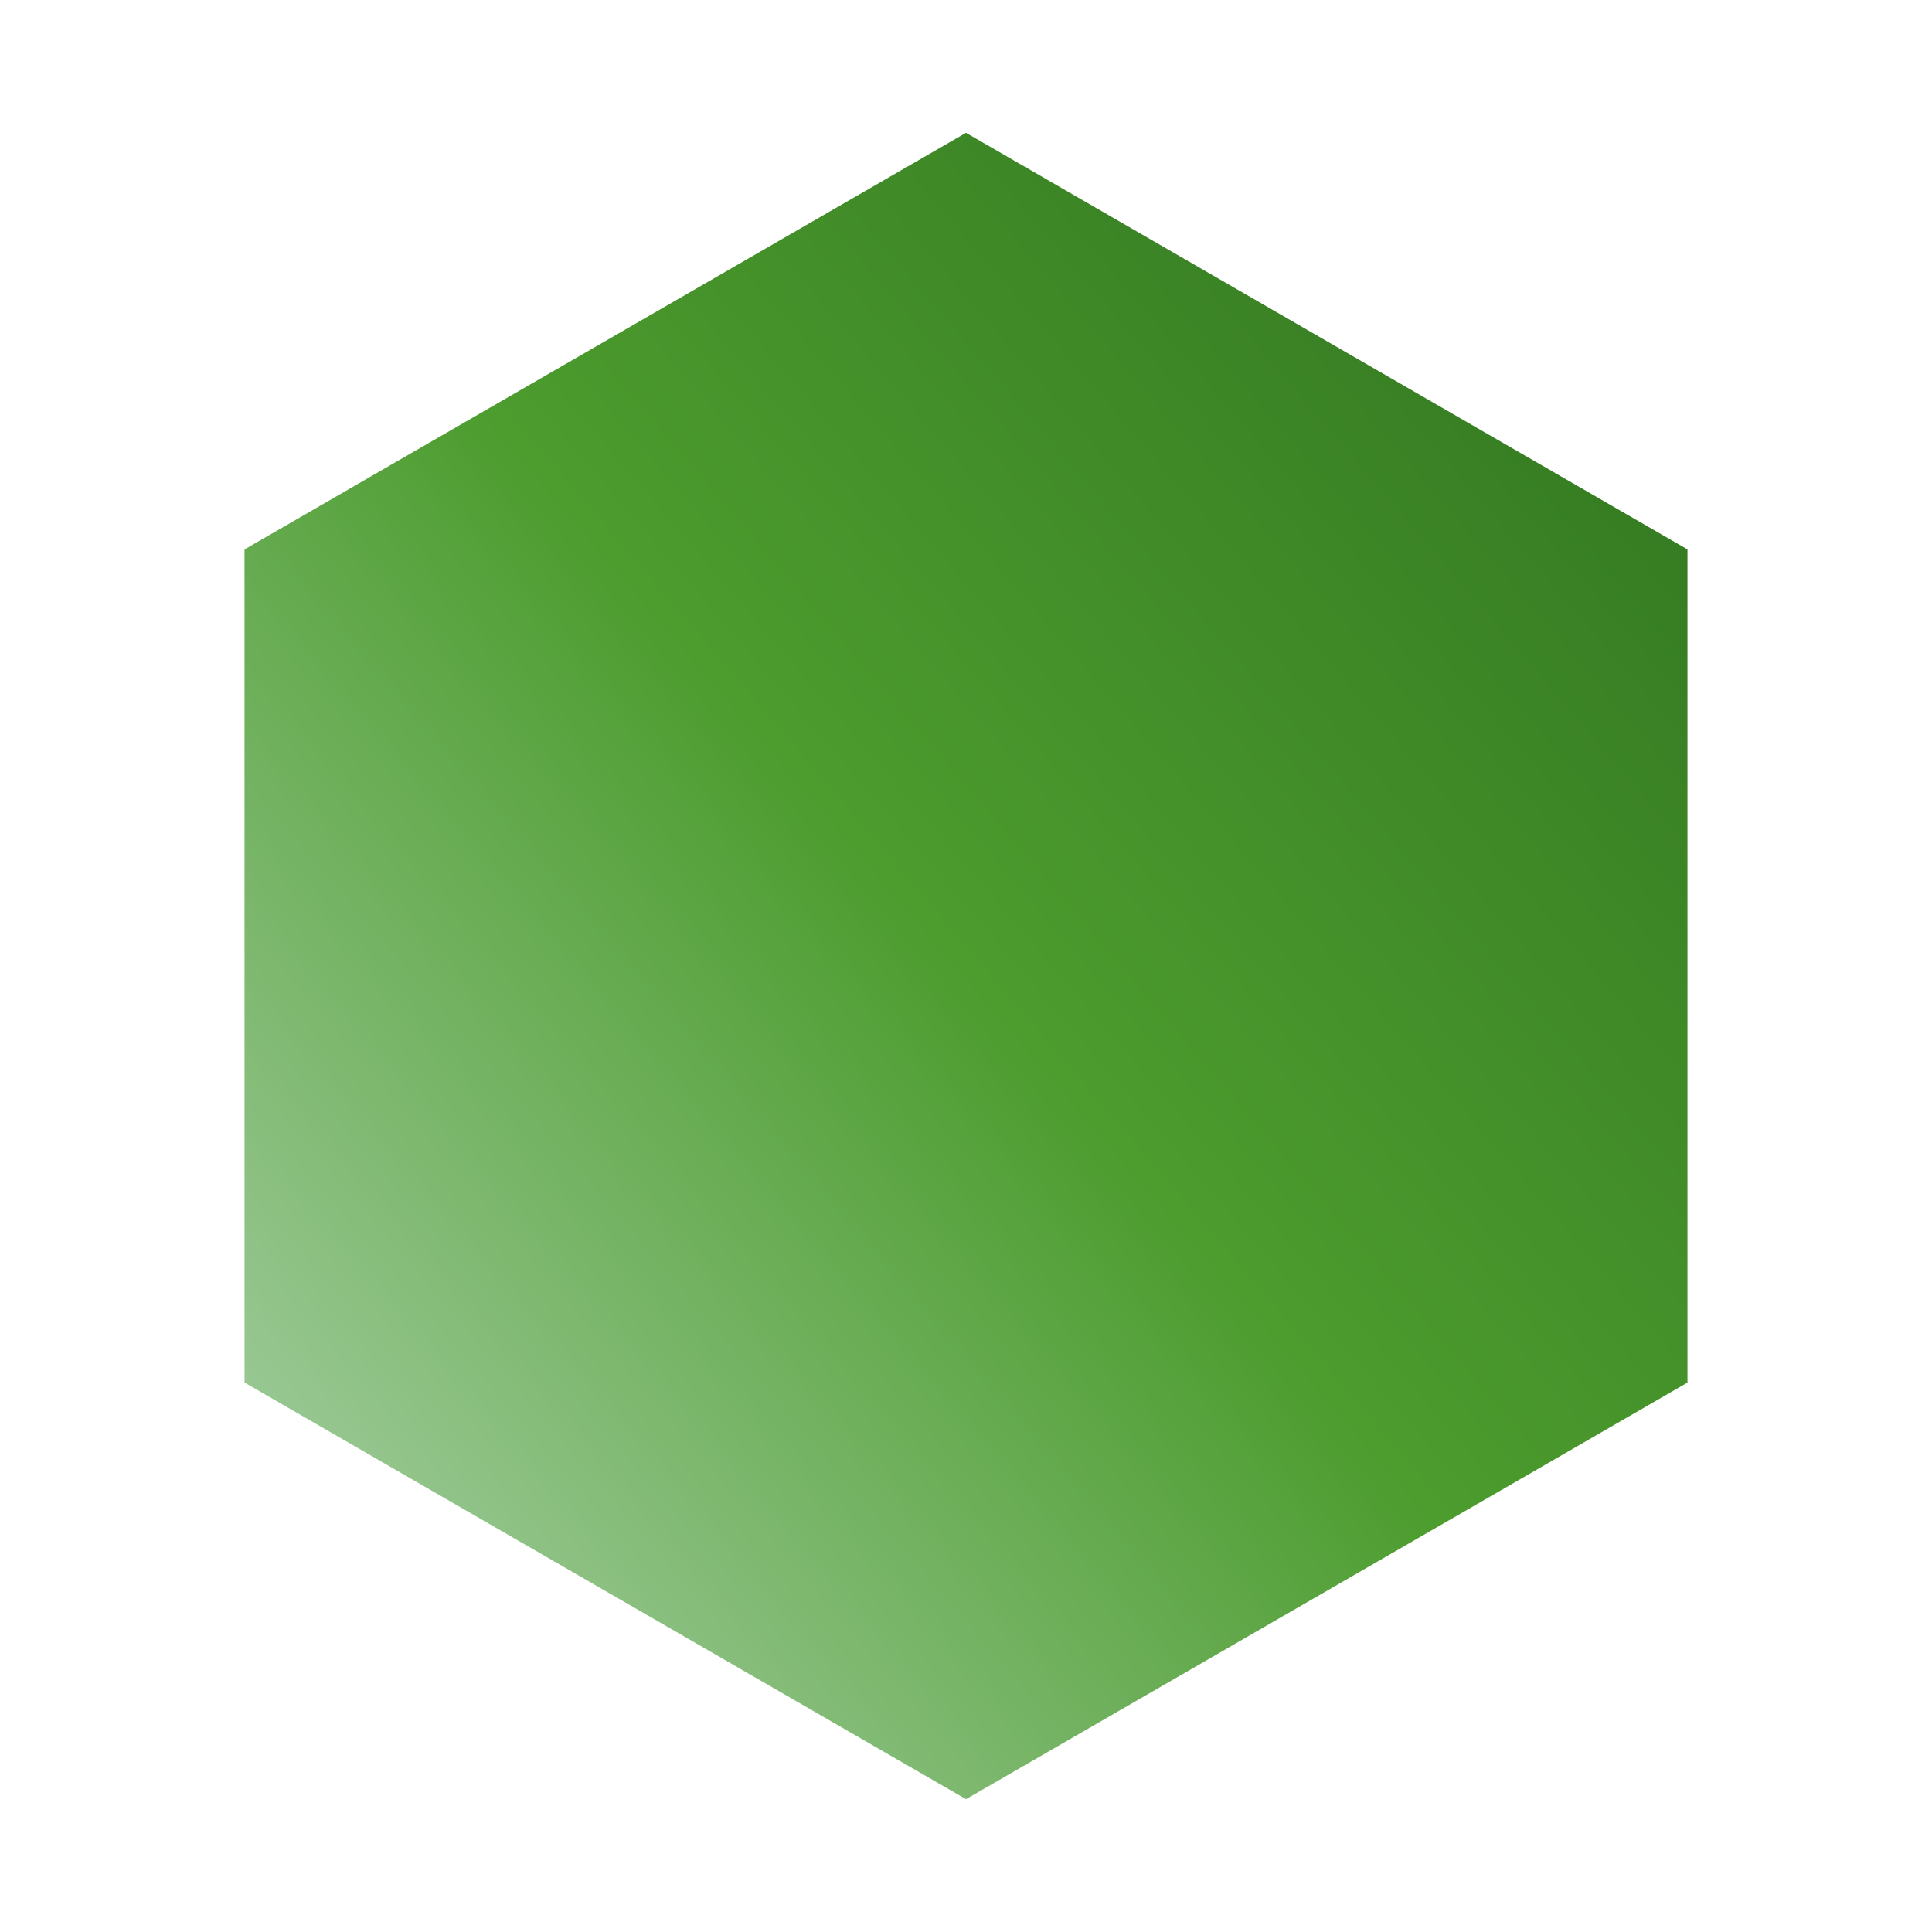
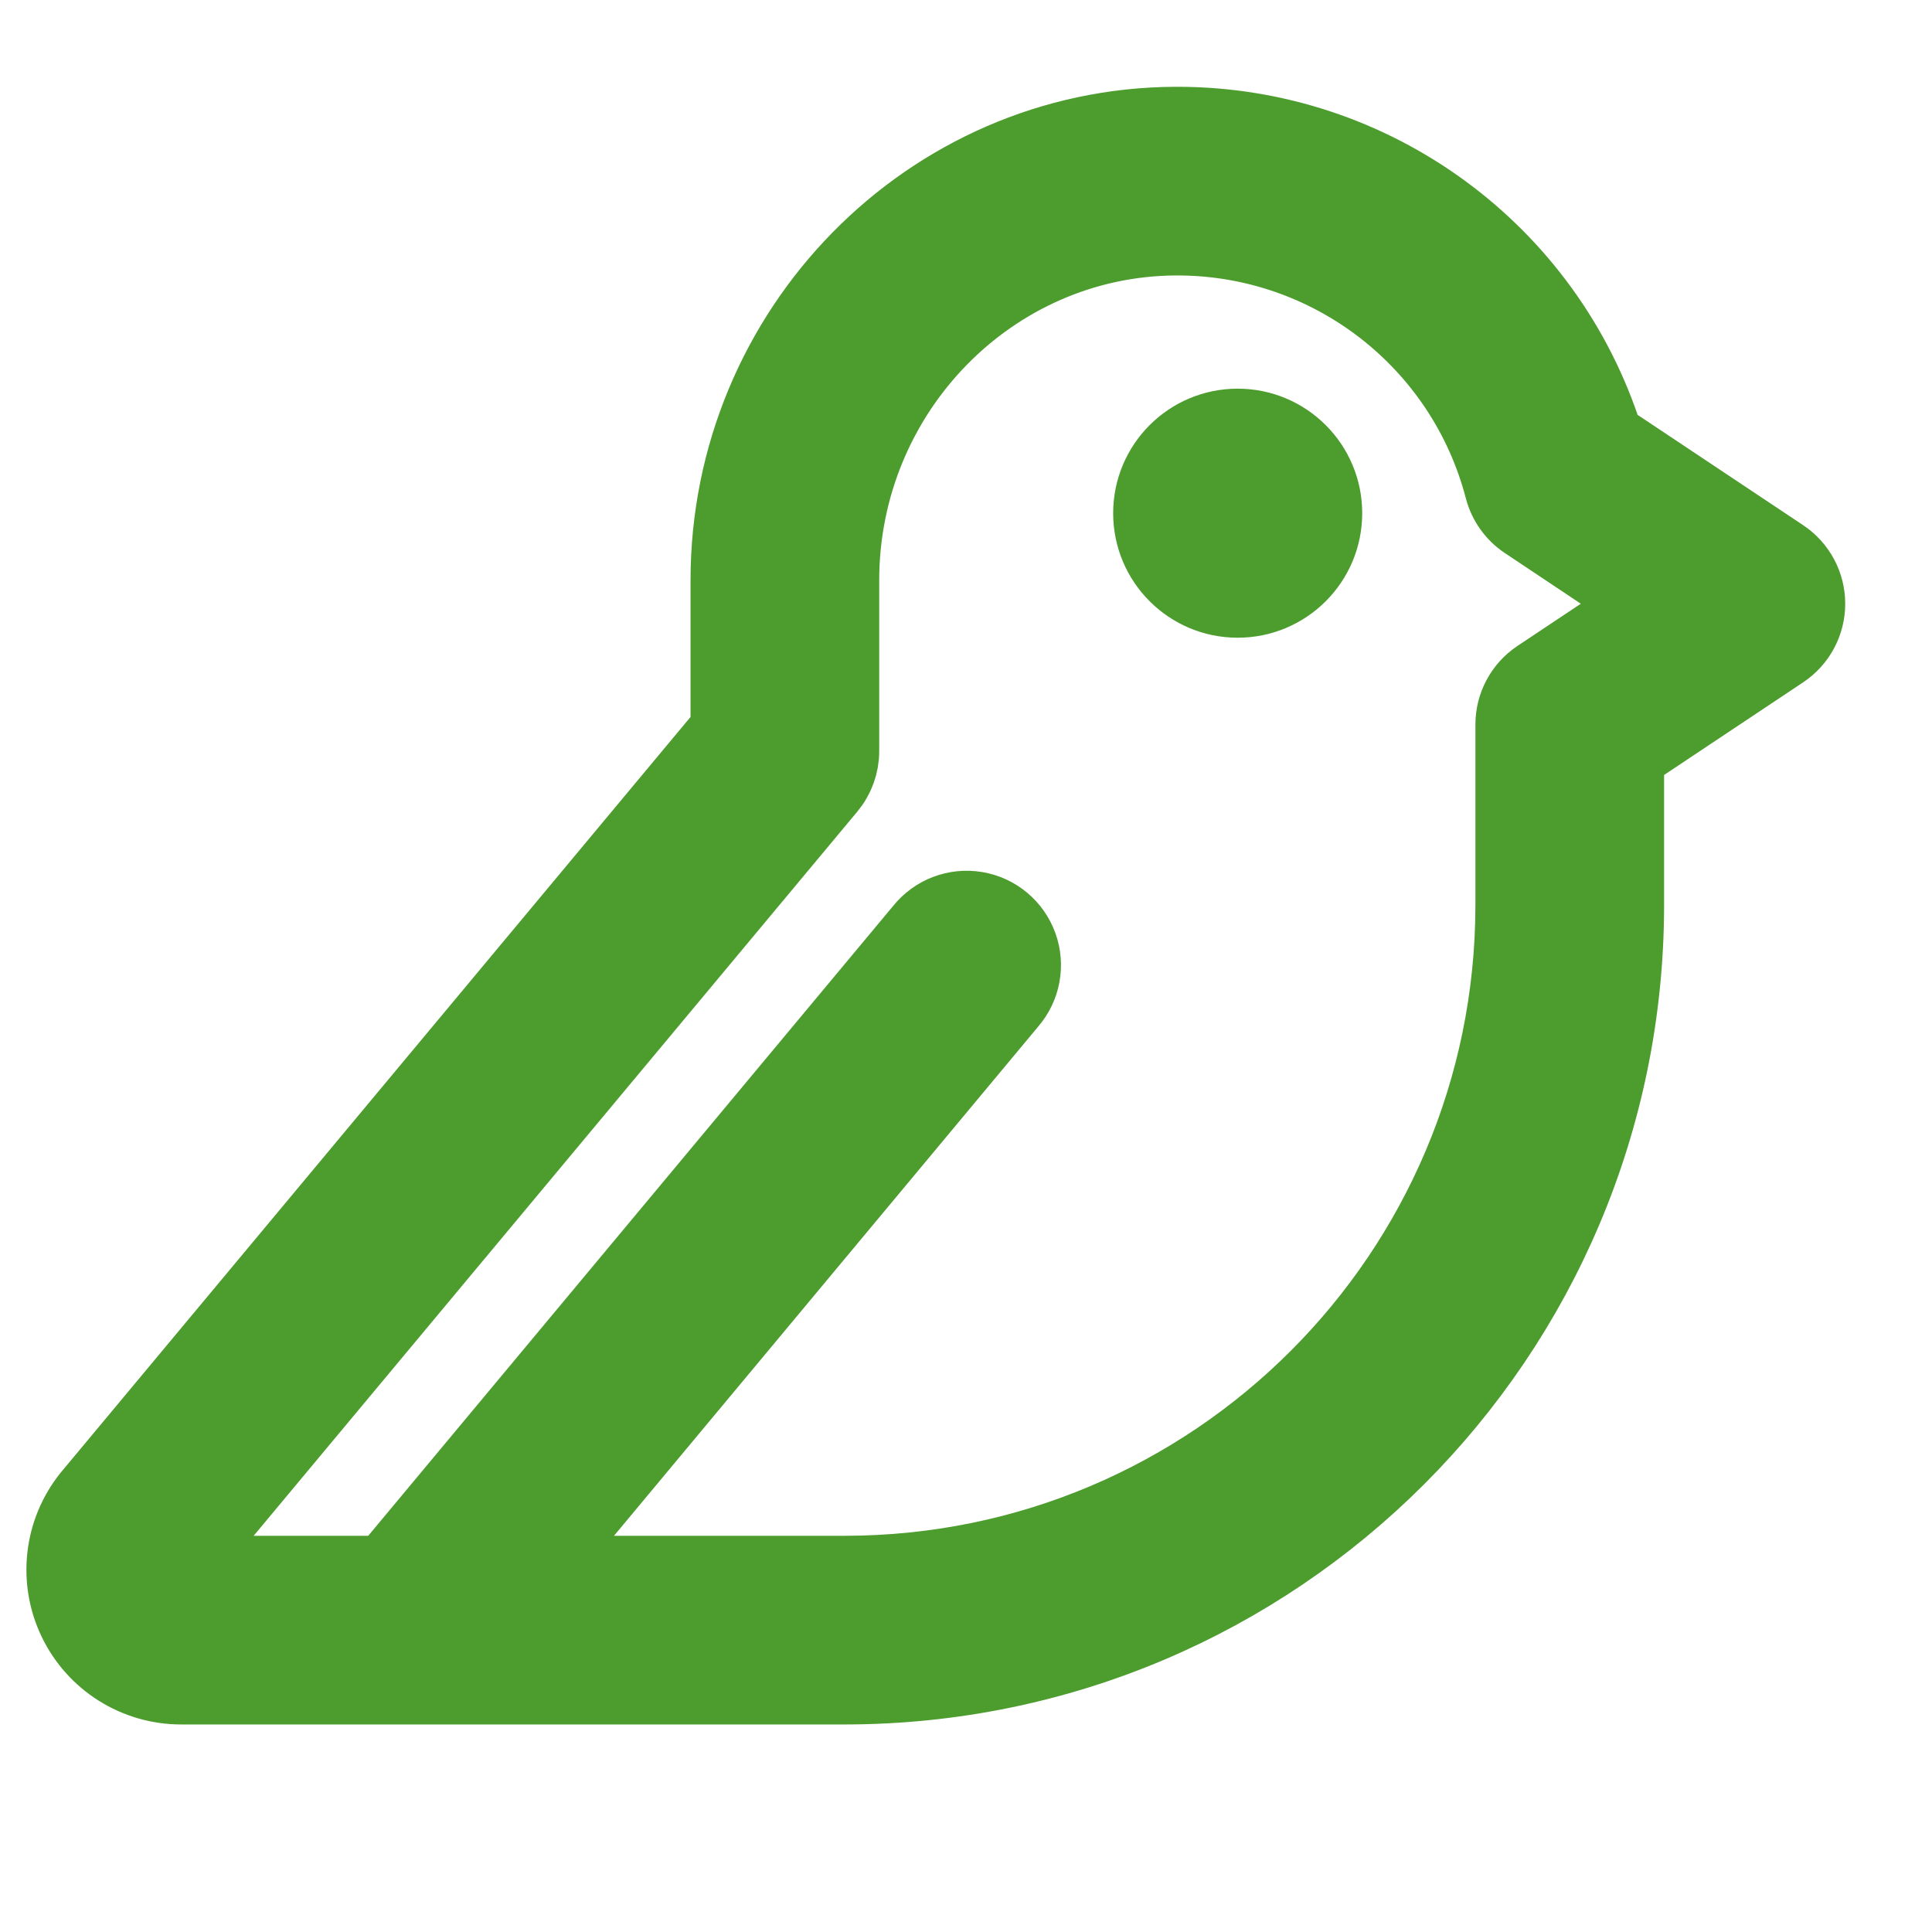
- <svg xmlns="http://www.w3.org/2000/svg" viewBox="0 0 32 32" role="img" aria-label="BioFrontier SC">
-   <defs>
-     <linearGradient id="frontier" x1="0" y1="1" x2="1" y2="0">
-       <stop offset="0%" stop-color="#b2d6b4" />
-       <stop offset="50%" stop-color="#4c9c2e" />
-       <stop offset="100%" stop-color="#2f721f" />
-     </linearGradient>
-   </defs>
-   <polygon points="16.00,2.20 4.05,9.10 4.05,22.90 16.00,29.80 27.95,22.90 27.95,9.10" fill="url(#frontier)" />
+ <svg xmlns="http://www.w3.org/2000/svg" viewBox="0 0 256 256" role="img" aria-label="BioFrontier SC">
+   <path d="M176,68a12,12,0,1,1-12-12A12,12,0,0,1,176,68Zm64,12a8,8,0,0,1-3.56,6.66L216,100.28V120A104.11,104.11,0,0,1,112,224H24a16,16,0,0,1-12.49-26l.1-.12L96,96.63V76.89C96,43.47,122.79,16.16,155.71,16H156a60,60,0,0,1,57.21,41.86l23.23,15.48A8,8,0,0,1,240,80Zm-22.42,0L201.9,69.54a8,8,0,0,1-3.31-4.64A44,44,0,0,0,156,32h-.22C131.64,32.12,112,52.25,112,76.89V99.52a8,8,0,0,1-1.85,5.13L24,208h26.9l70.94-85.12a8,8,0,1,1,12.29,10.24L71.75,208H112a88.1,88.1,0,0,0,88-88V96a8,8,0,0,1,3.56-6.66Z" fill="#4c9c2e" stroke="#4c9c2e" stroke-width="9" stroke-linejoin="round" />
</svg>
